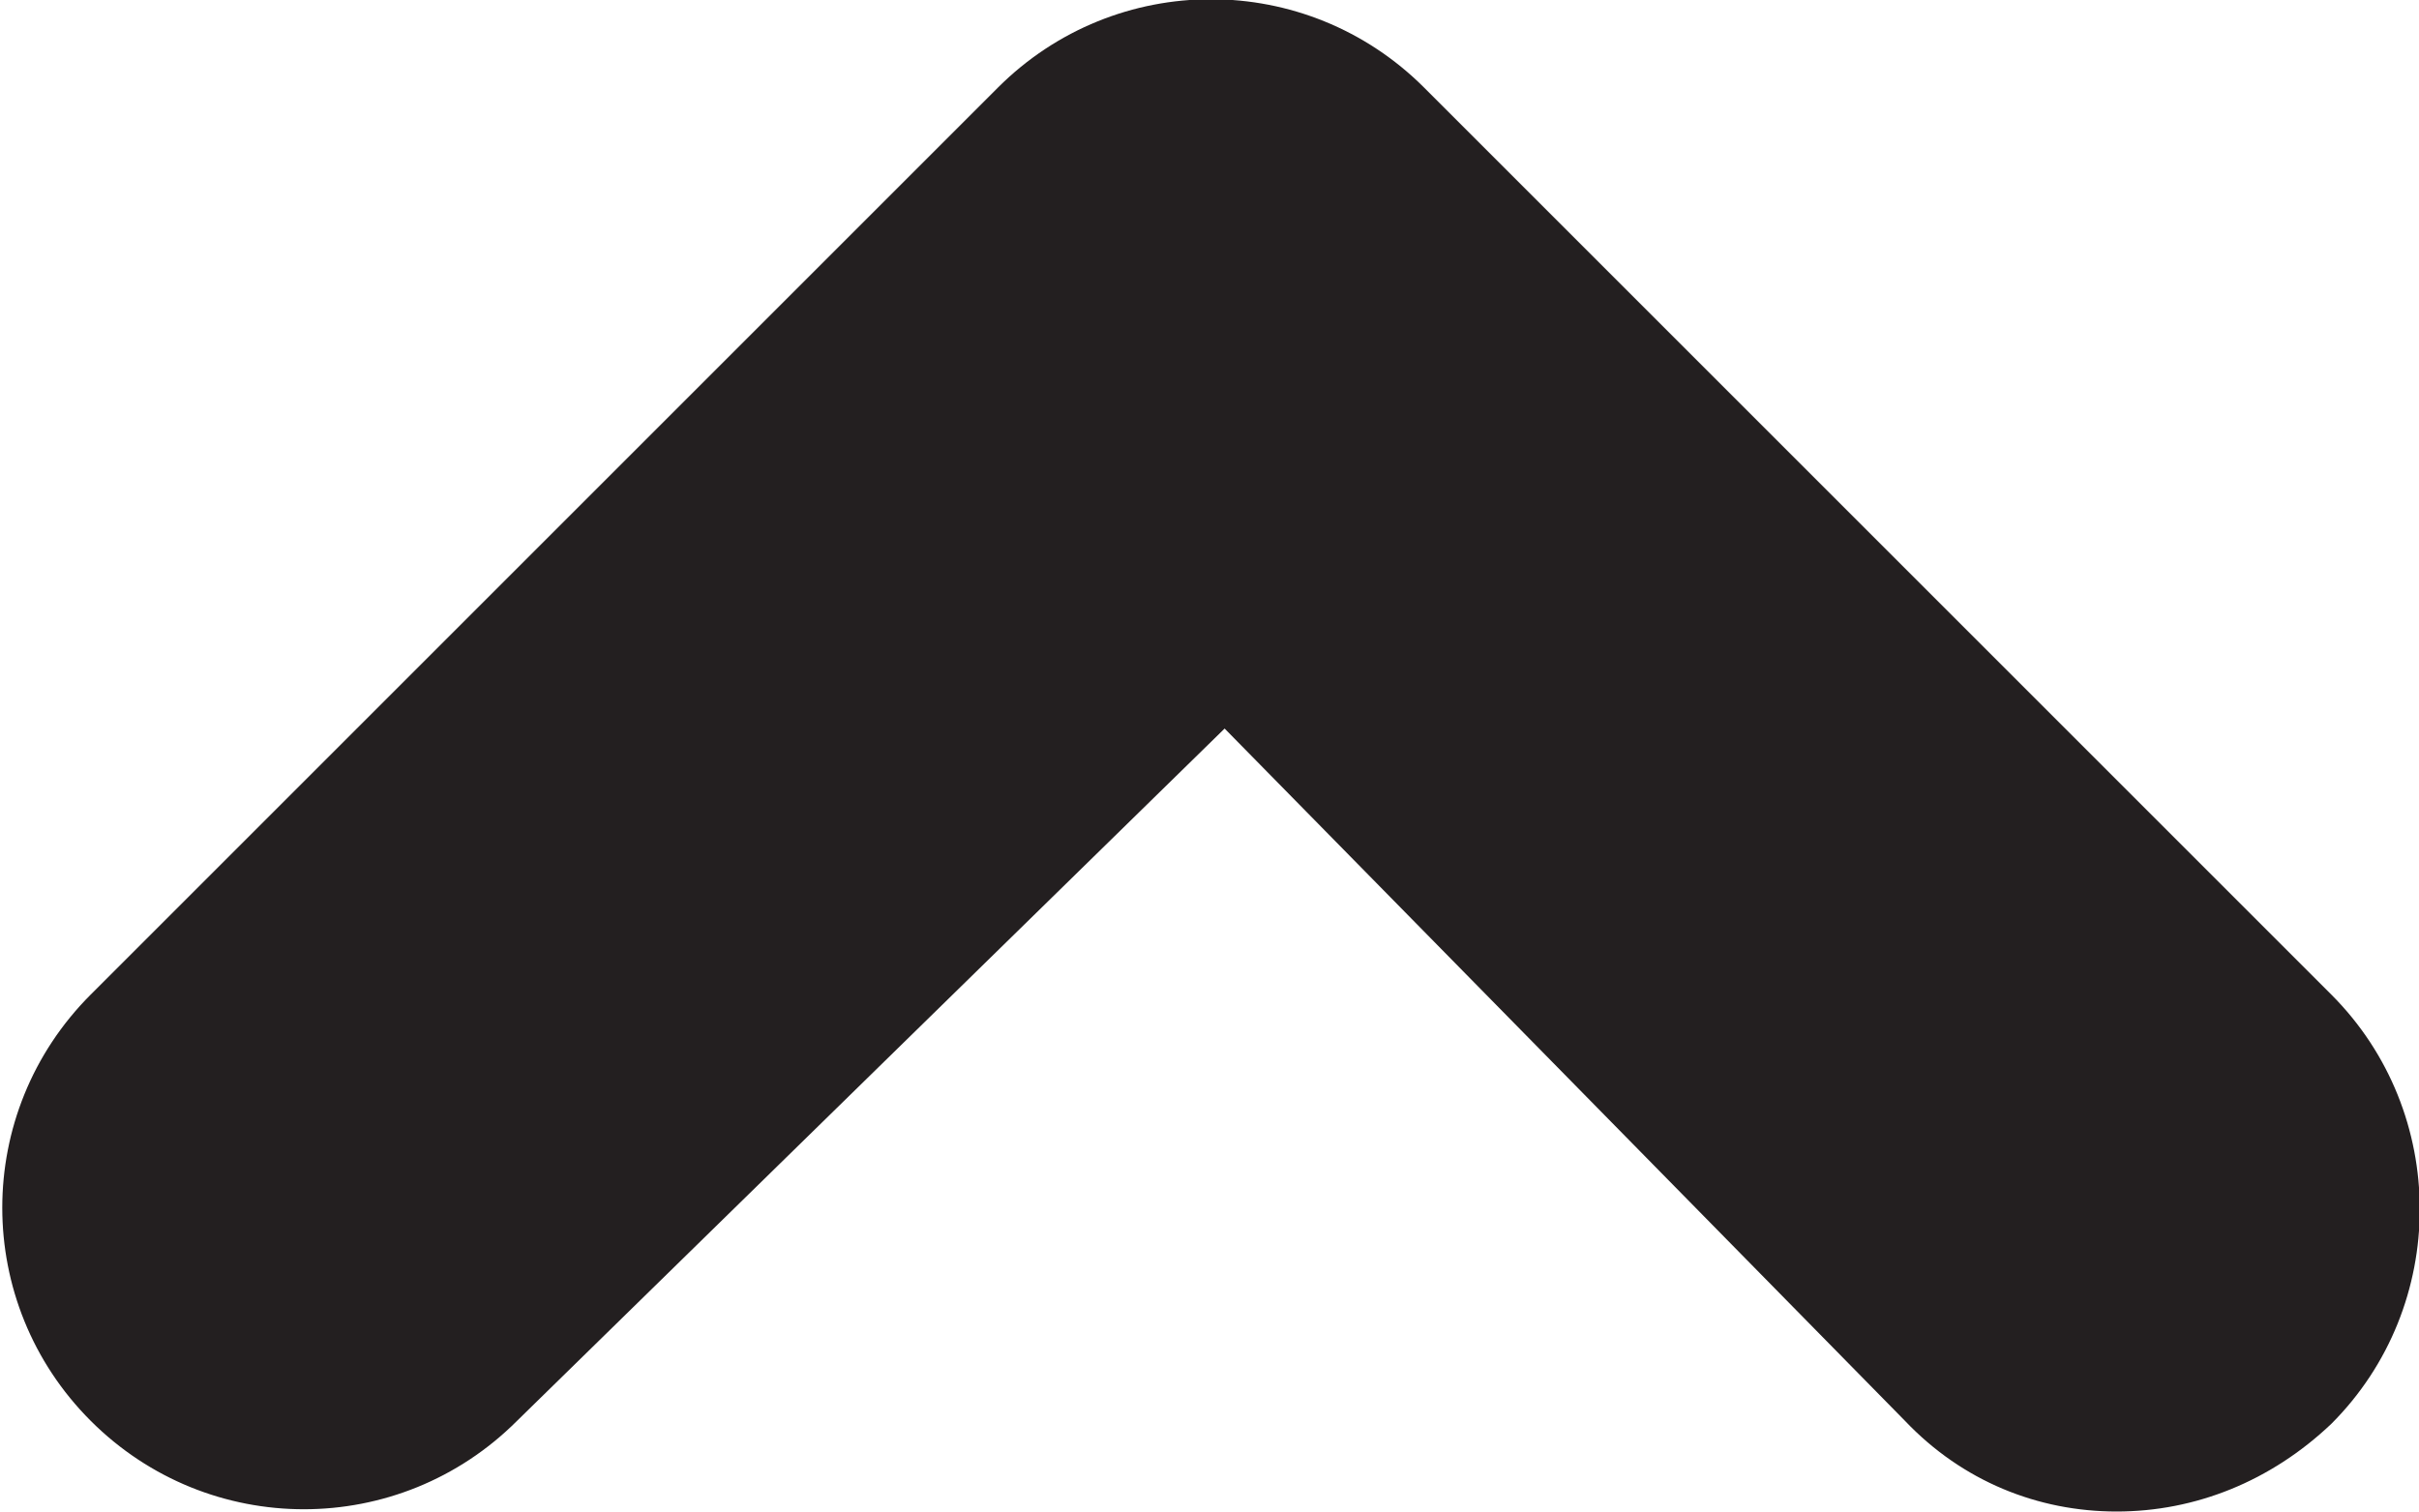
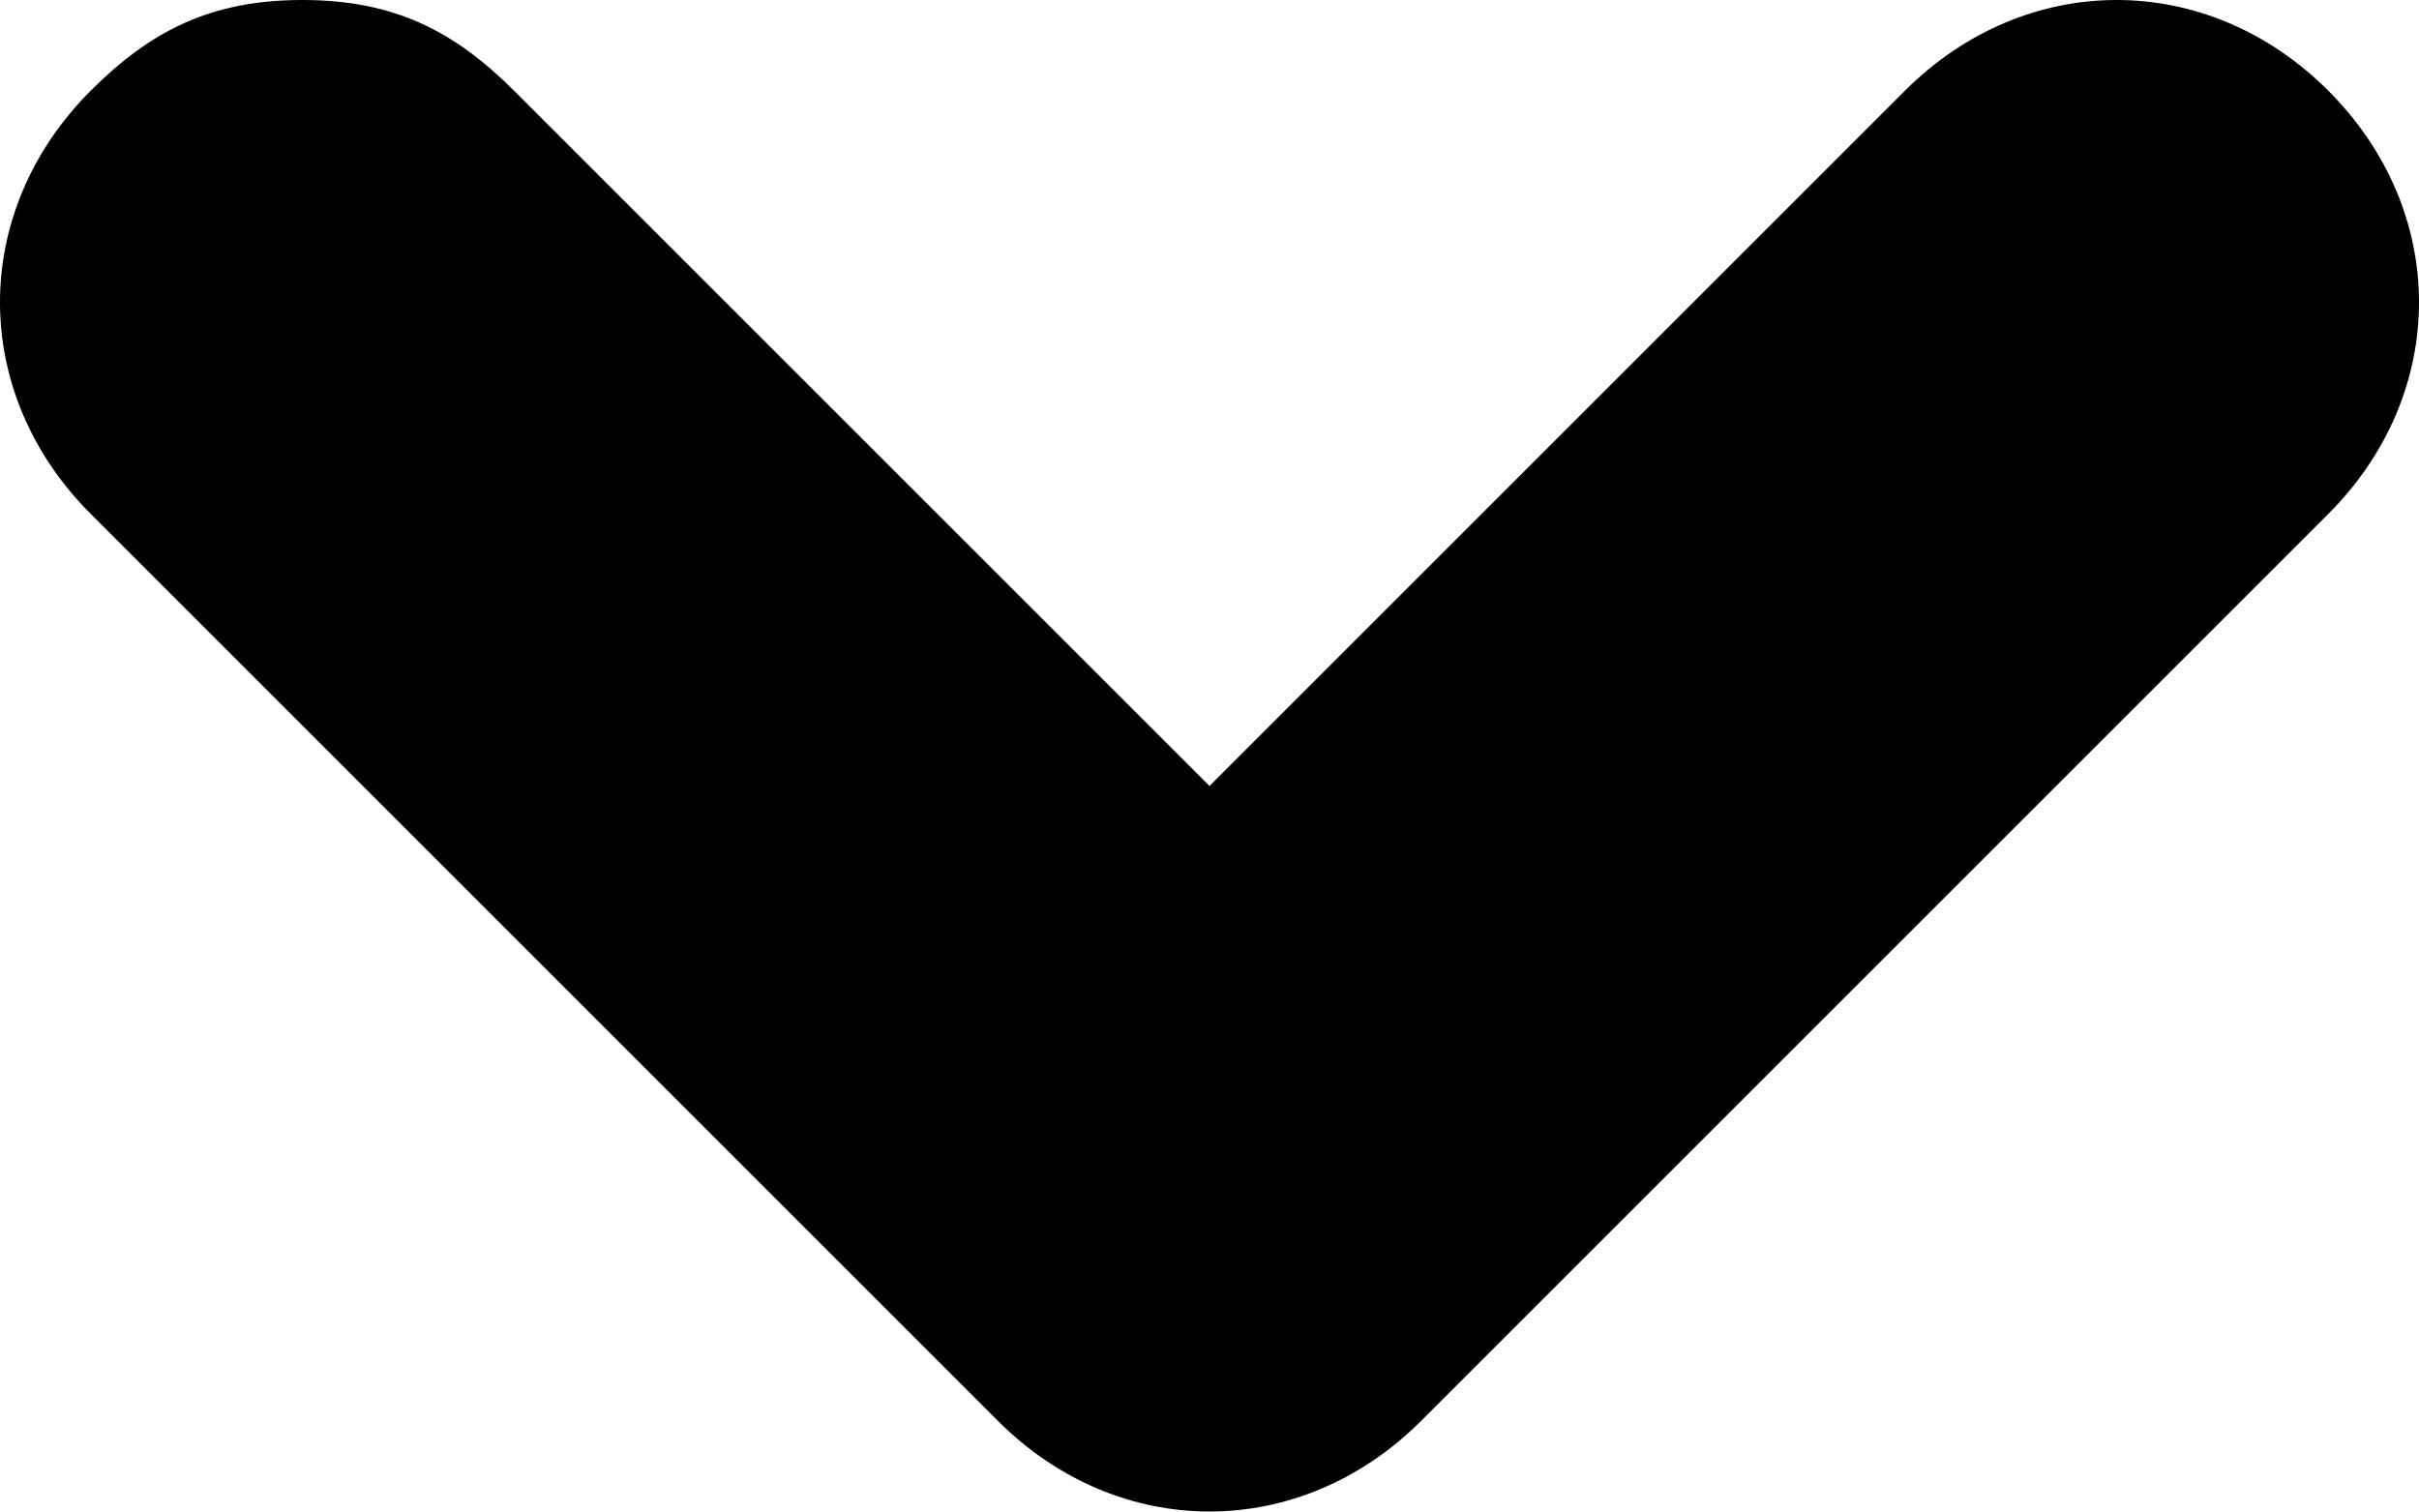
- <svg xmlns="http://www.w3.org/2000/svg" version="1.1" id="Layer_1" x="0px" y="0px" viewBox="11 11 8 5" style="enable-background:new 11 11 8 5;" xml:space="preserve">
-   <style type="text/css">
- 	.st0{fill:#231F20;}
- </style>
+ <svg xmlns="http://www.w3.org/2000/svg" version="1.1" id="Layer_1" x="0px" y="0px" viewBox="0 0 8 5" style="enable-background:new 0 0 8 5;" xml:space="preserve">
  <g>
-     <path class="st0" d="M18.71,14.29l-3-3c-0.39-0.39-1.02-0.39-1.41,0l-3,3c-0.39,0.39-0.39,1.02,0,1.41c0.39,0.39,1.02,0.39,1.41,0   l2.34-2.29l2.25,2.29C17.49,15.9,17.74,16,18,16s0.51-0.1,0.71-0.29C19.1,15.32,19.1,14.68,18.71,14.29z" />
+     <path class="st0" d="M0.3,1.7l3,3c0.4,0.4,1,0.4,1.4,0l3-3c0.4-0.4,0.4-1,0-1.4s-1-0.4-1.4,0L4,2.6L1.7,0.3C1.5,0.1,1.3,0,1,0   S0.5,0.1,0.3,0.3C-0.1,0.7-0.1,1.3,0.3,1.7z" />
  </g>
</svg>
